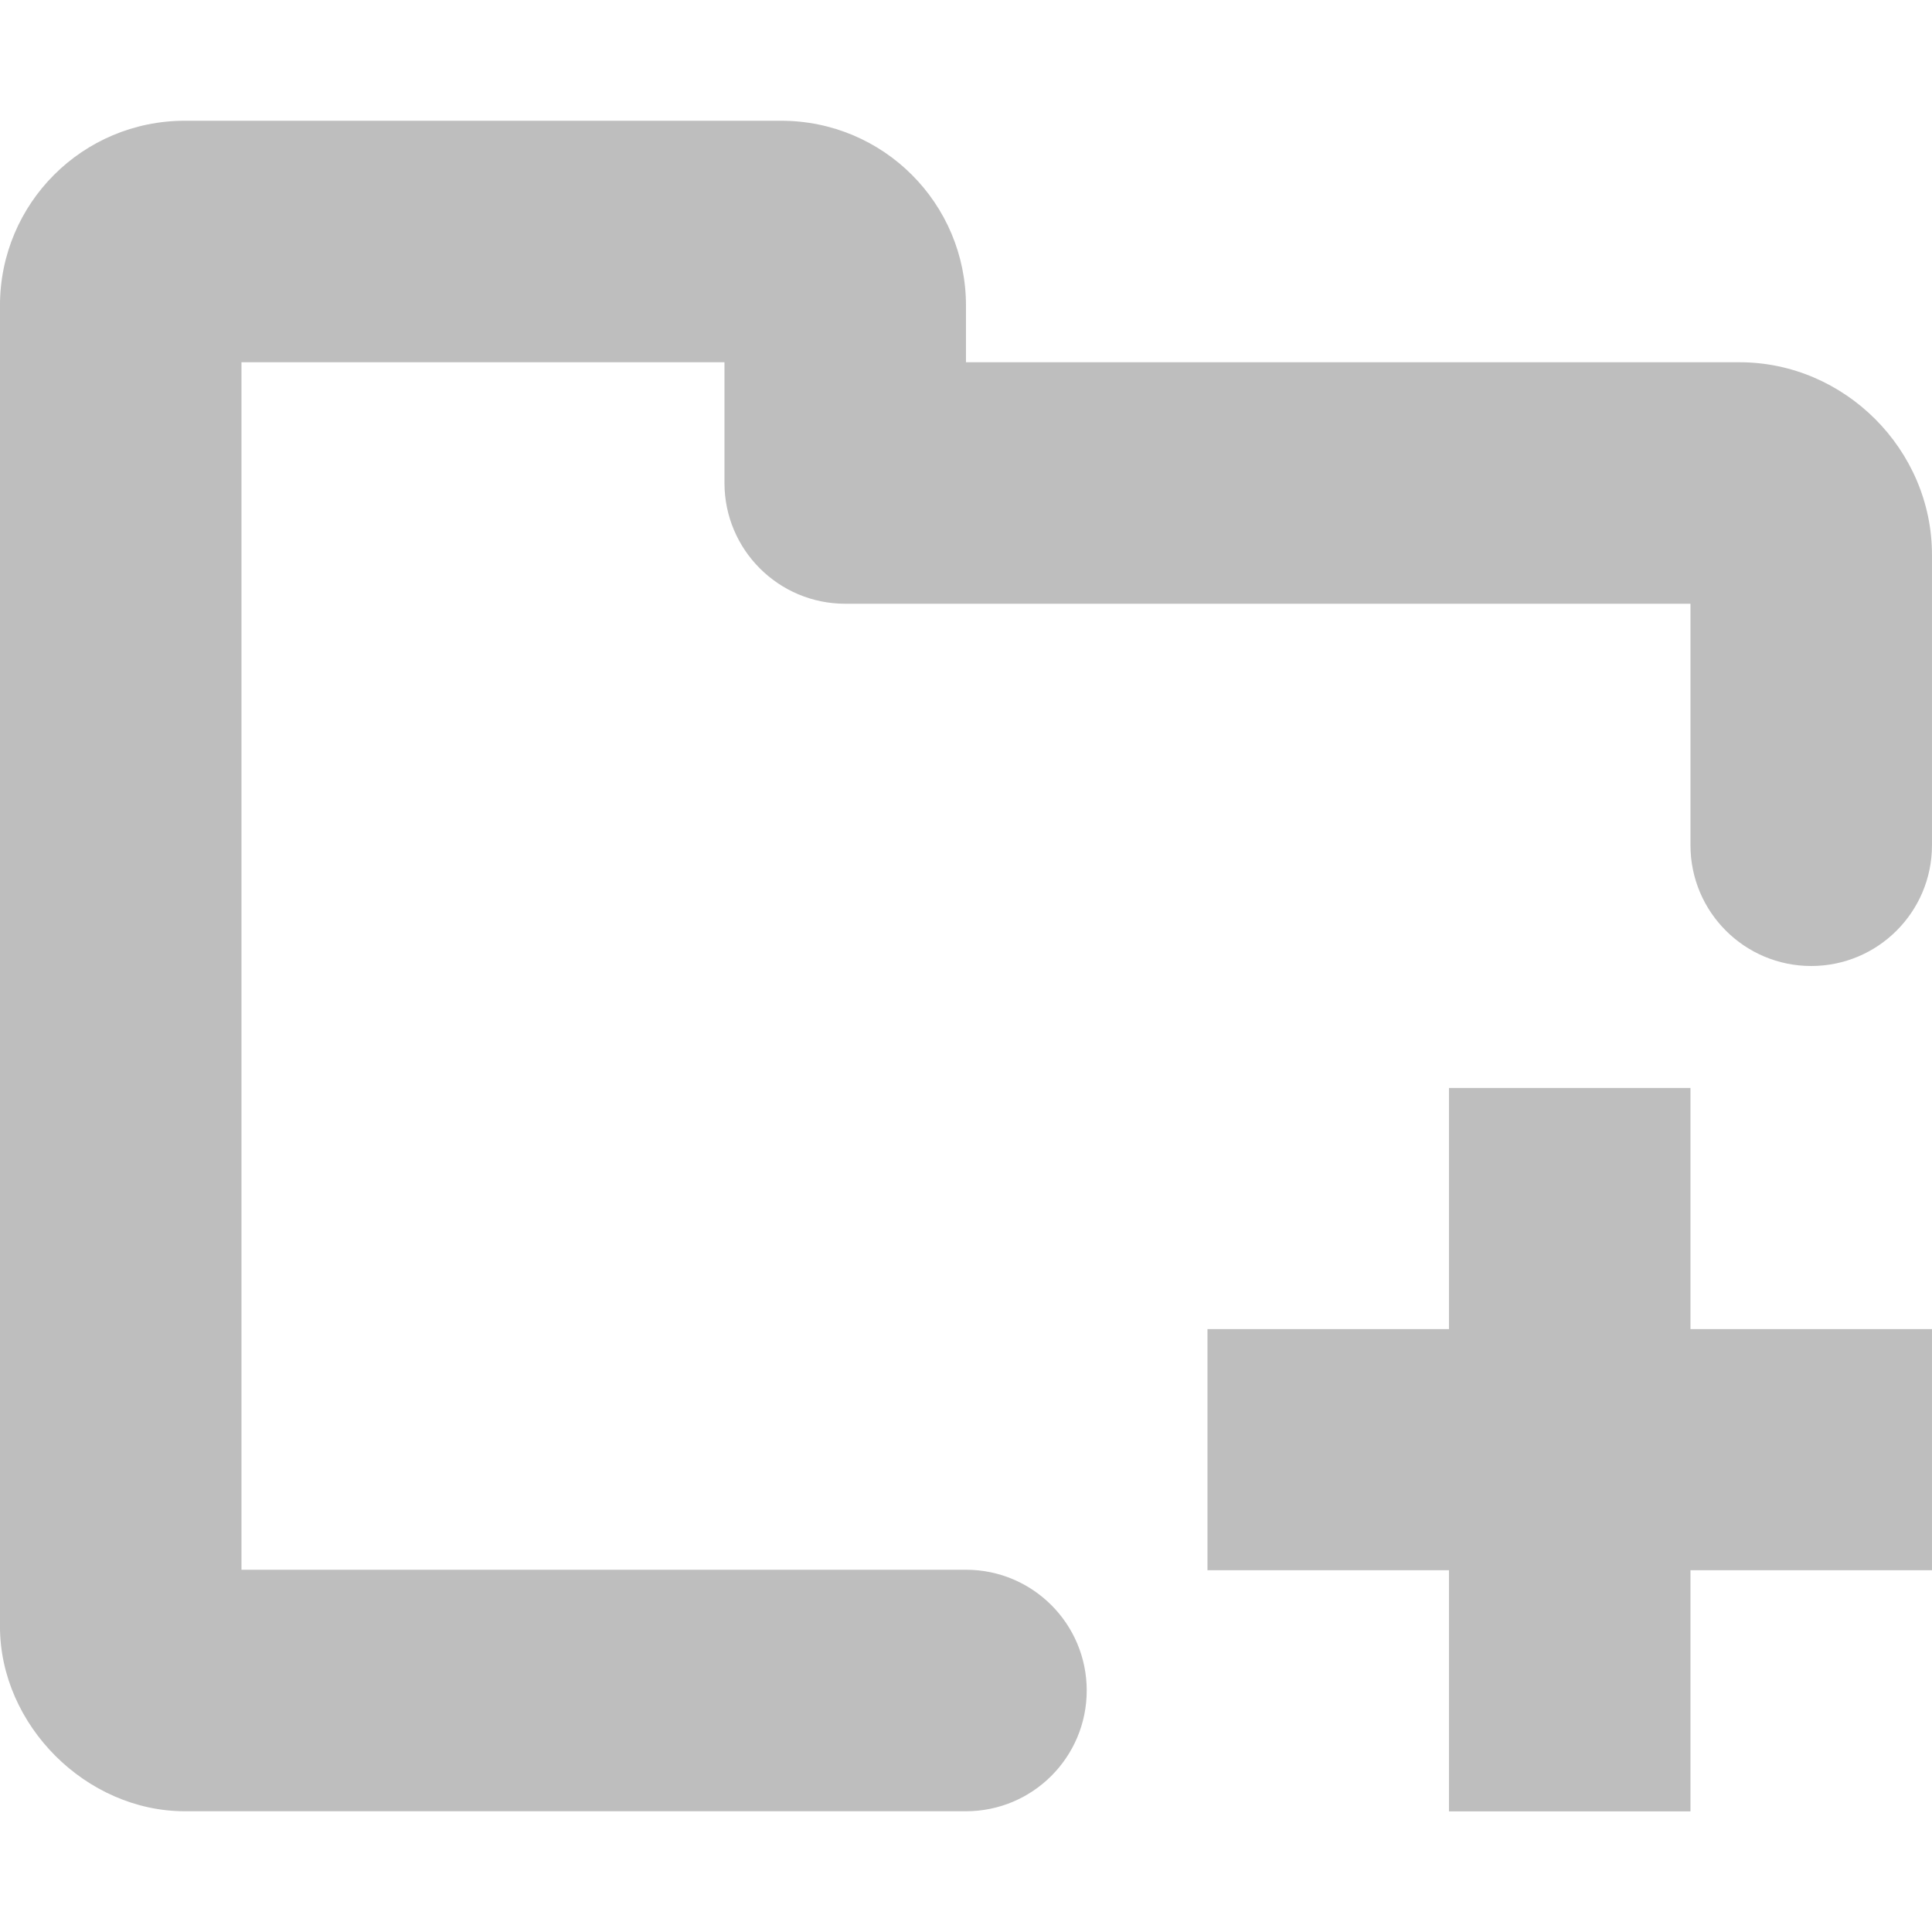
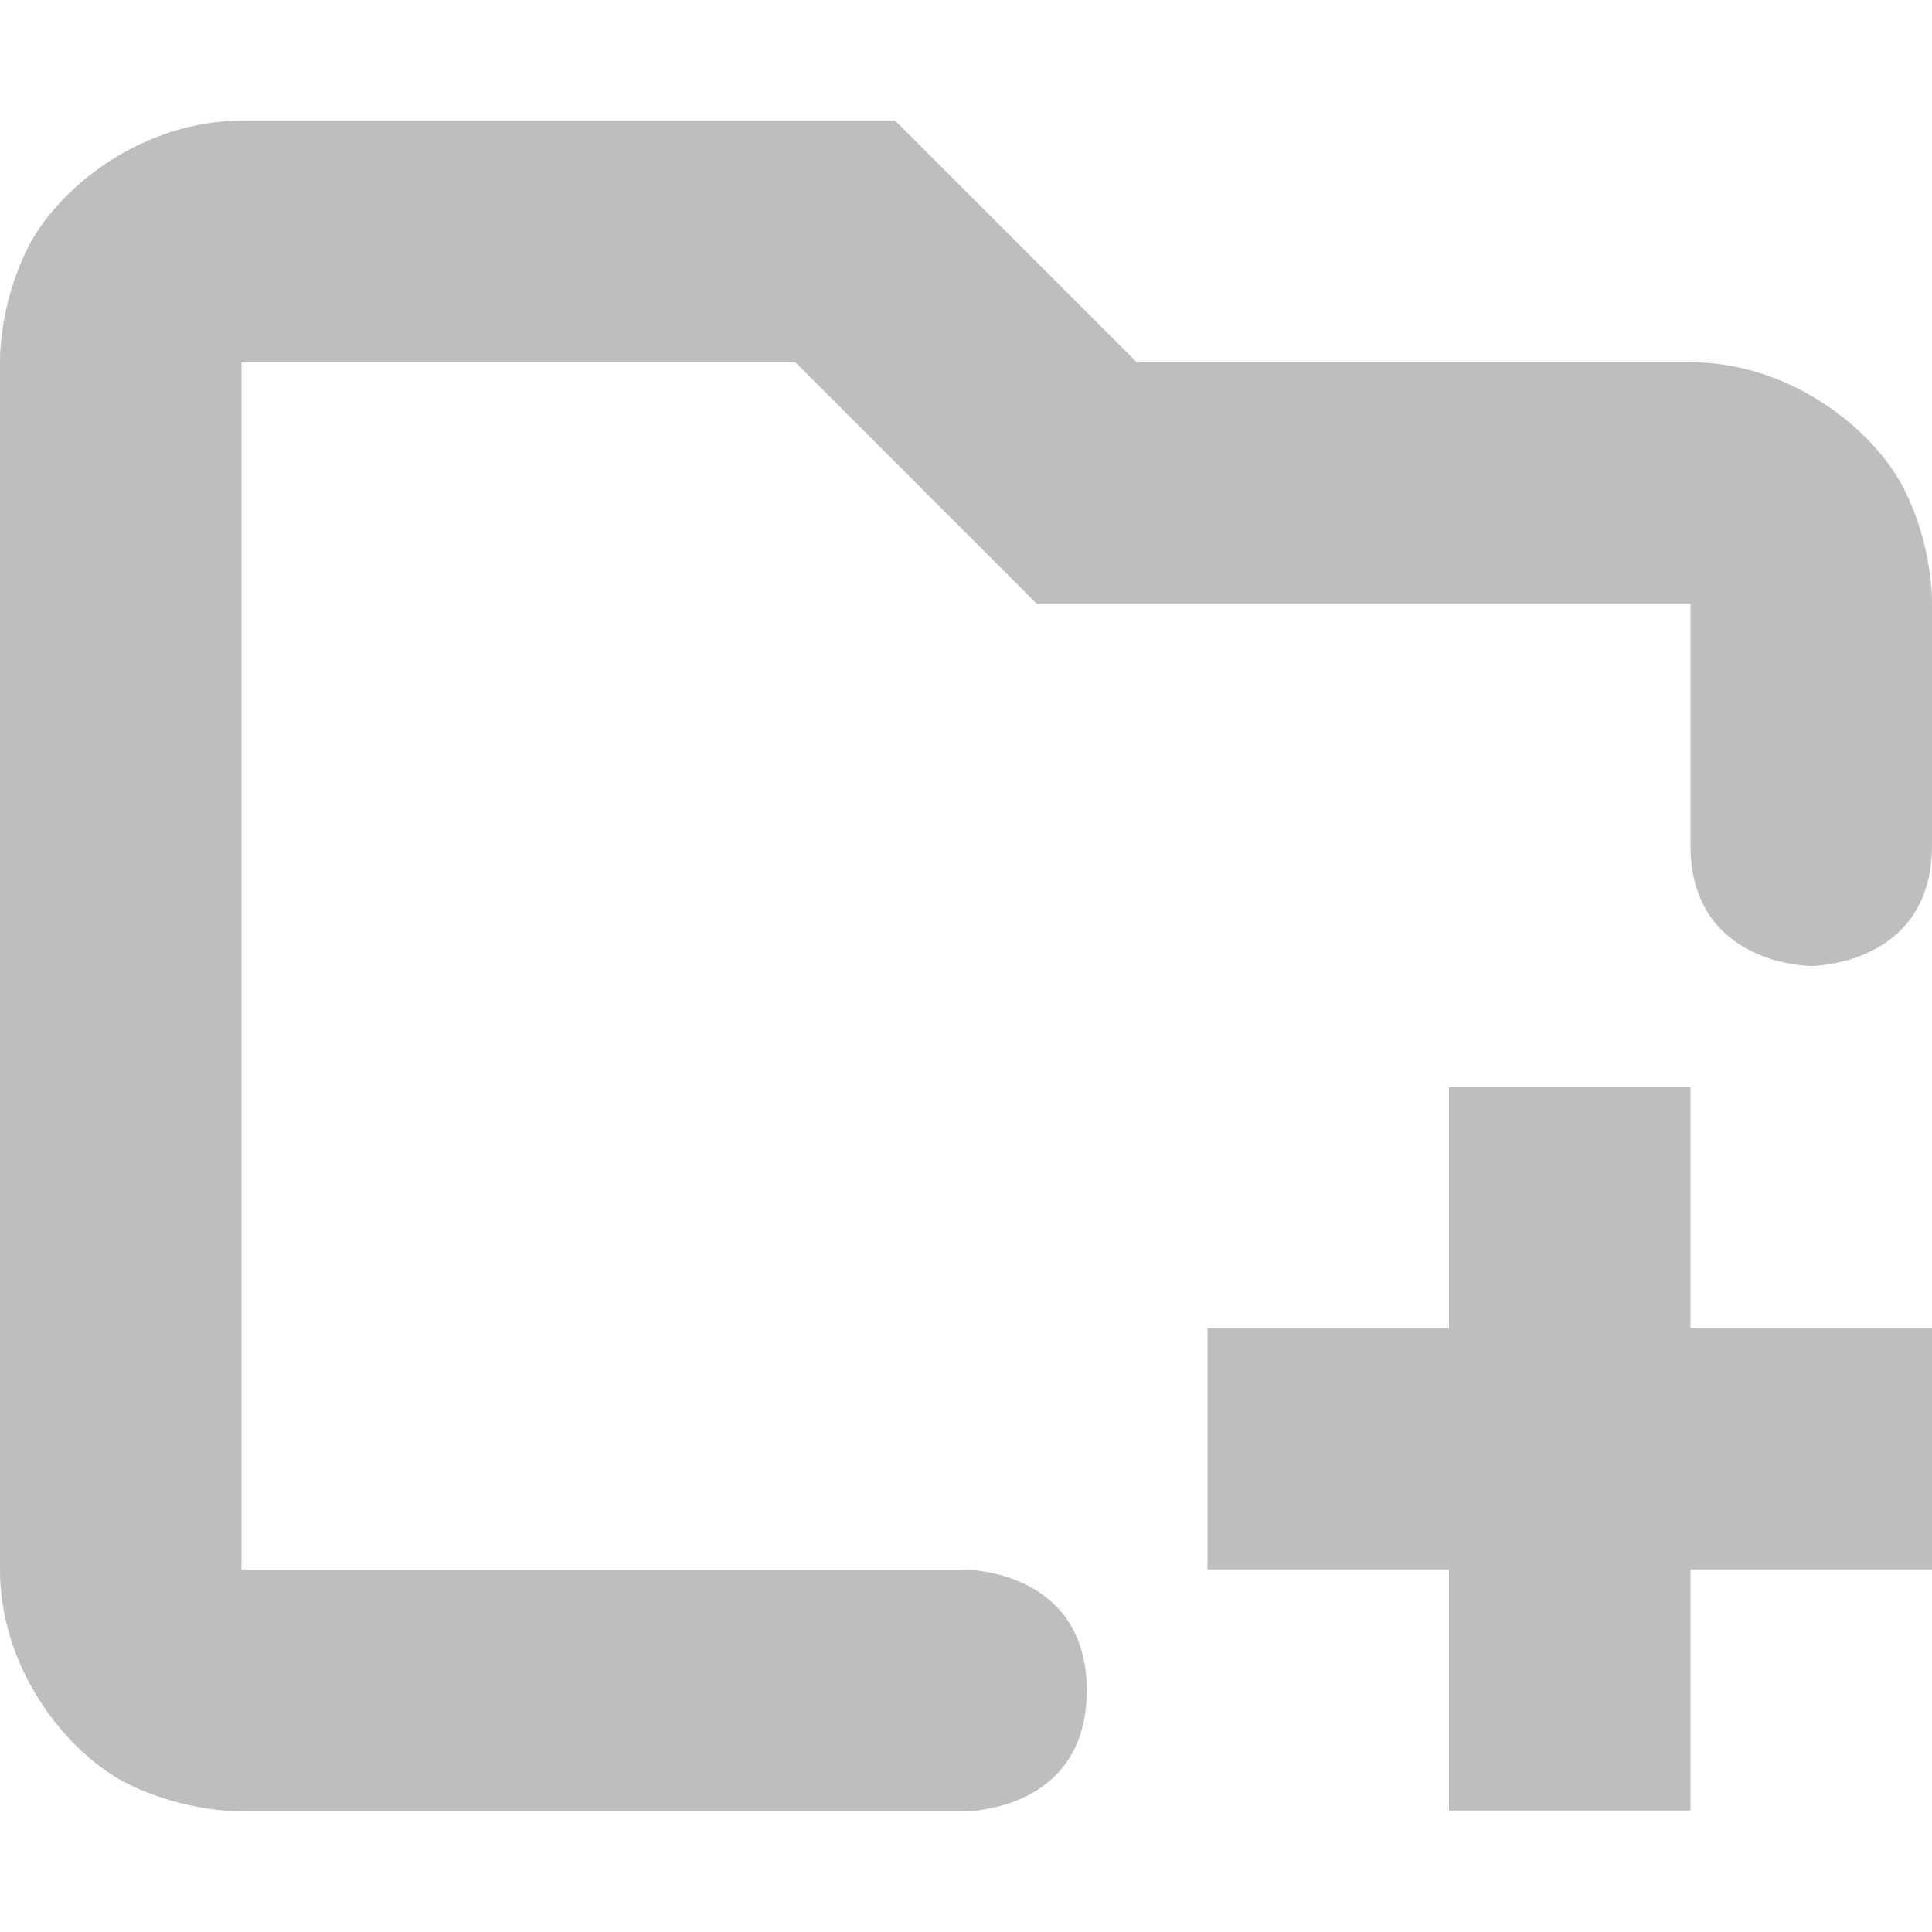
- <svg xmlns="http://www.w3.org/2000/svg" xmlns:ns1="http://www.openswatchbook.org/uri/2009/osb" height="16" id="svg7384" version="1.1" width="16">
+ <svg xmlns="http://www.w3.org/2000/svg" xmlns:ns1="http://www.openswatchbook.org/uri/2009/osb" height="16" id="svg7384" version="1.1" viewBox="0 0 16 16" width="16">
  <defs id="defs7386">
    <linearGradient gradientTransform="matrix(-2.736579,0.2820293,-0.1890831,-0.9998832,239.5401,-879.4556)" id="linearGradient19282" ns1:paint="solid">
      <stop id="stop19284" offset="0" style="stop-color:#666666;stop-opacity:1;" />
    </linearGradient>
  </defs>
-   <g id="layer9" style="display:inline" transform="translate(-301.0002,-727)" />
-   <g id="layer10" style="display:inline" transform="translate(-301.0002,-727)" />
-   <g id="layer11" transform="translate(-301.0002,-727)" />
-   <g id="layer13" style="display:inline" transform="translate(-301.0002,-727)" />
-   <g id="layer14" transform="translate(-301.0002,-727)" />
-   <g id="layer15" style="display:inline" transform="translate(-301.0002,-727)" />
-   <g id="g71291" style="display:inline" transform="translate(-301.0002,-727)" />
-   <g id="g4953" style="display:inline" transform="translate(-301.0002,-727)" />
-   <g id="layer12" style="display:inline" transform="translate(-301.0002,-727)">
-     <path d="m 302.531,728 c -0.847,0 -1.531,0.684 -1.531,1.531 l 0,10.938 c 0,0.818 0.713,1.531 1.531,1.531 l 6.469,0 a 1,1 0 1 0 0,-2 l -6,0 0,-10 4,0 0,1 a 1,1 0 0 0 1,1 l 7,0 0,2 A 1,1 0 1 0 317,734 l 0,-2.406 C 317,730.723 316.277,730 315.406,730 l -6.406,0 0,-0.469 c 0,-0.847 -0.684,-1.531 -1.531,-1.531 l -4.937,0 z" id="path7303" style="color:#000000;font-style:normal;font-variant:normal;font-weight:normal;font-stretch:normal;font-size:medium;line-height:normal;font-family:sans-serif;text-indent:0;text-align:start;text-decoration:none;text-decoration-line:none;text-decoration-style:solid;text-decoration-color:#000000;letter-spacing:normal;word-spacing:normal;text-transform:none;direction:ltr;block-progression:tb;writing-mode:lr-tb;baseline-shift:baseline;text-anchor:start;white-space:normal;clip-rule:nonzero;display:inline;overflow:visible;visibility:visible;opacity:1;isolation:auto;mix-blend-mode:normal;color-interpolation:sRGB;color-interpolation-filters:linearRGB;solid-color:#000000;solid-opacity:1;fill:#bebebe;fill-opacity:1;fill-rule:nonzero;stroke:none;stroke-width:2;stroke-linecap:round;stroke-linejoin:round;stroke-miterlimit:4;stroke-dasharray:none;stroke-dashoffset:0;stroke-opacity:1;color-rendering:auto;image-rendering:auto;shape-rendering:auto;text-rendering:auto;enable-background:accumulate" />
-     <path d="m 313,736.01 0,1.997 -2,0 0,1.997 2,0 0,1.997 2,0 0,-1.997 2,0 0,-1.997 -2,0 0,-1.997 -2,0 z" id="path7307" style="display:inline;fill:#bebebe;fill-opacity:1;stroke:none" />
+   <g id="layer9" style="display:inline" transform="translate(-301.0001,-727)" />
+   <g id="layer10" style="display:inline" transform="translate(-301.0001,-727)" />
+   <g id="layer11" transform="translate(-301.0001,-727)" />
+   <g id="layer13" style="display:inline" transform="translate(-301.0001,-727)" />
+   <g id="layer14" transform="translate(-301.0001,-727)" />
+   <g id="layer15" style="display:inline" transform="translate(-301.0001,-727)" />
+   <g id="g71291" style="display:inline" transform="translate(-301.0001,-727)" />
+   <g id="g4953" style="display:inline" transform="translate(-301.0001,-727)" />
+   <g id="layer12" style="display:inline" transform="translate(-301.0001,-727)">
+     <path d="M 313,736.003 V 738 h -2 v 1.997 h 2 v 1.997 h 2 v -1.997 h 2 V 738 h -2 v -1.997 z" id="path7307" style="display:inline;fill:#bebebe;fill-opacity:1;stroke:none" />
+     <path d="m 303,728 c -0.833,0 -1.525,0.564 -1.77,1.053 C 300.986,729.541 301,730 301,730 v 10 c 0,0.833 0.564,1.525 1.053,1.77 0.489,0.244 0.947,0.23 0.947,0.23 h 6 c 0,0 1,0 1,-1 0,-1 -1,-1 -1,-1 h -6 v -10 h 4.586 l 2,2 h 5.414 v 2 c 0,1 1,1 1,1 0,0 1,0 1,-1 v -2 c 0,0 0.014,-0.459 -0.23,-0.947 C 316.525,730.564 315.834,730 315,730 h -4.586 l -2,-2 z" id="path9166-8" style="color:#000000;font-style:normal;font-variant:normal;font-weight:normal;font-stretch:normal;font-size:medium;line-height:normal;font-family:sans-serif;font-variant-ligatures:normal;font-variant-position:normal;font-variant-caps:normal;font-variant-numeric:normal;font-variant-alternates:normal;font-feature-settings:normal;text-indent:0;text-align:start;text-decoration:none;text-decoration-line:none;text-decoration-style:solid;text-decoration-color:#000000;letter-spacing:normal;word-spacing:normal;text-transform:none;writing-mode:lr-tb;direction:ltr;text-orientation:mixed;dominant-baseline:auto;baseline-shift:baseline;text-anchor:start;white-space:normal;shape-padding:0;clip-rule:nonzero;display:inline;overflow:visible;visibility:visible;opacity:1;isolation:auto;mix-blend-mode:normal;color-interpolation:sRGB;color-interpolation-filters:linearRGB;solid-color:#000000;solid-opacity:1;fill:#bebebe;fill-opacity:1;fill-rule:evenodd;stroke:none;stroke-width:2;stroke-linecap:butt;stroke-linejoin:miter;stroke-miterlimit:4;stroke-dasharray:none;stroke-dashoffset:0;stroke-opacity:1;color-rendering:auto;image-rendering:auto;shape-rendering:auto;text-rendering:auto;enable-background:accumulate" />
  </g>
</svg>
